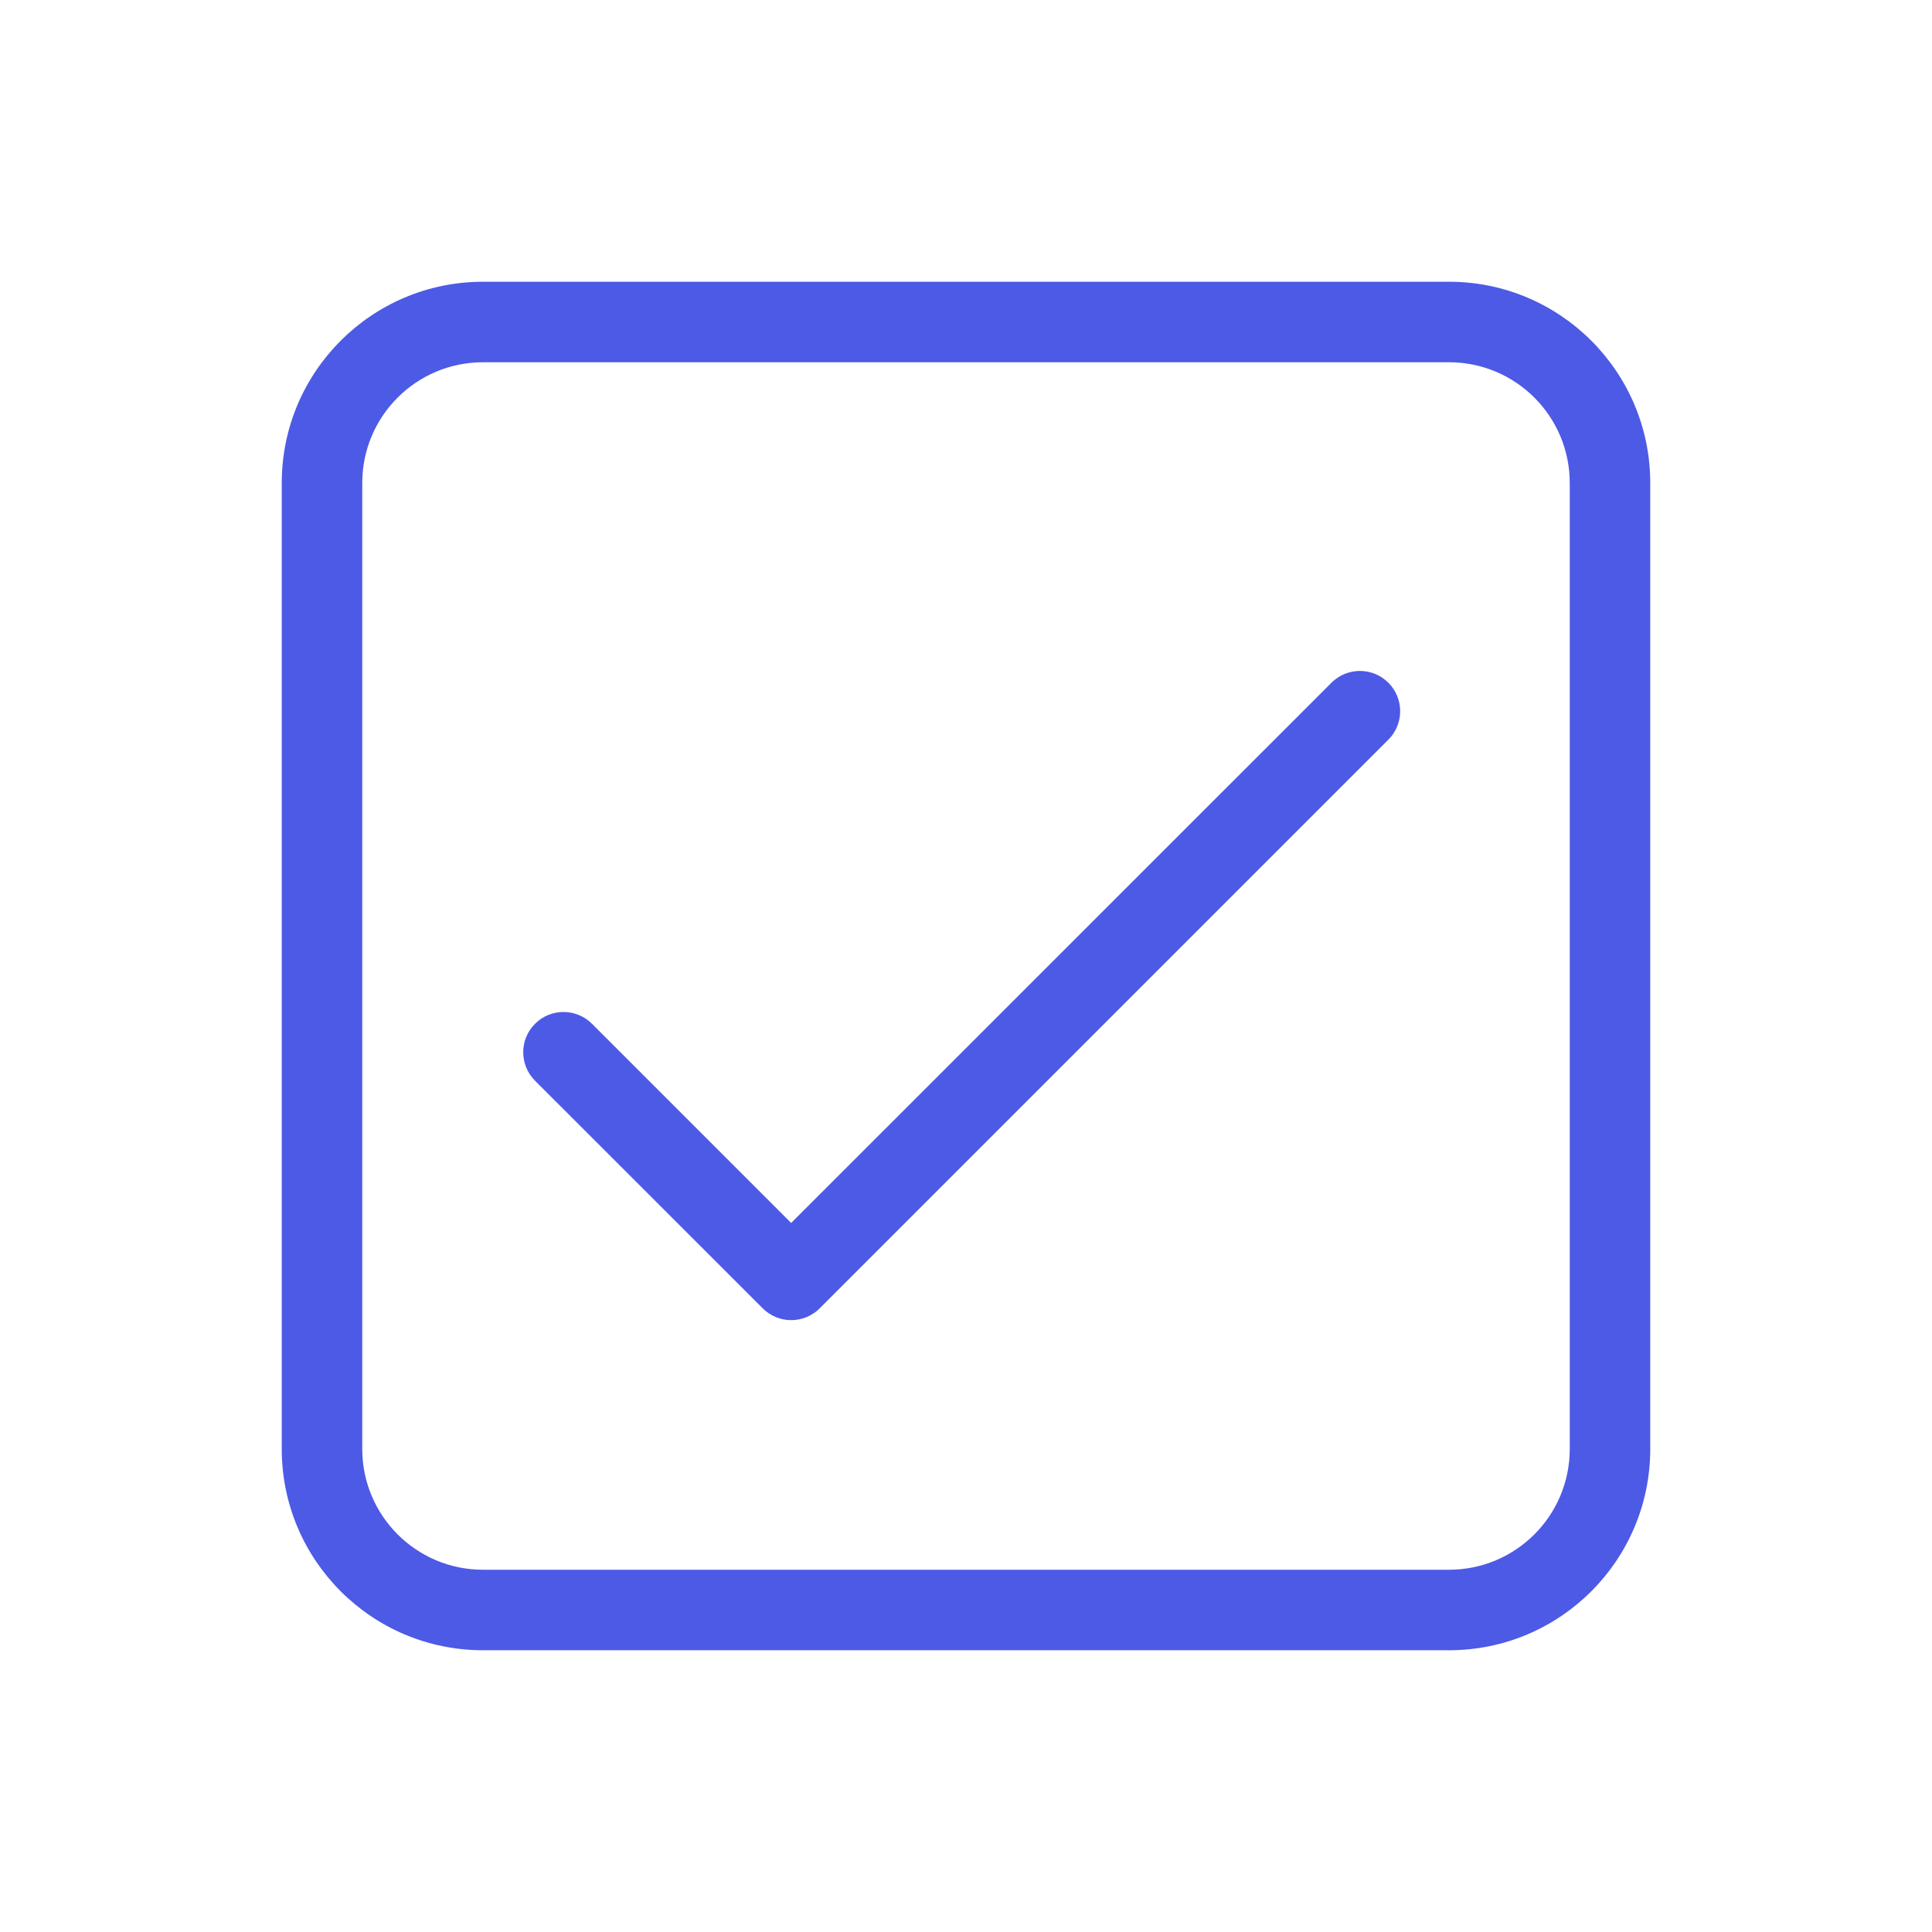
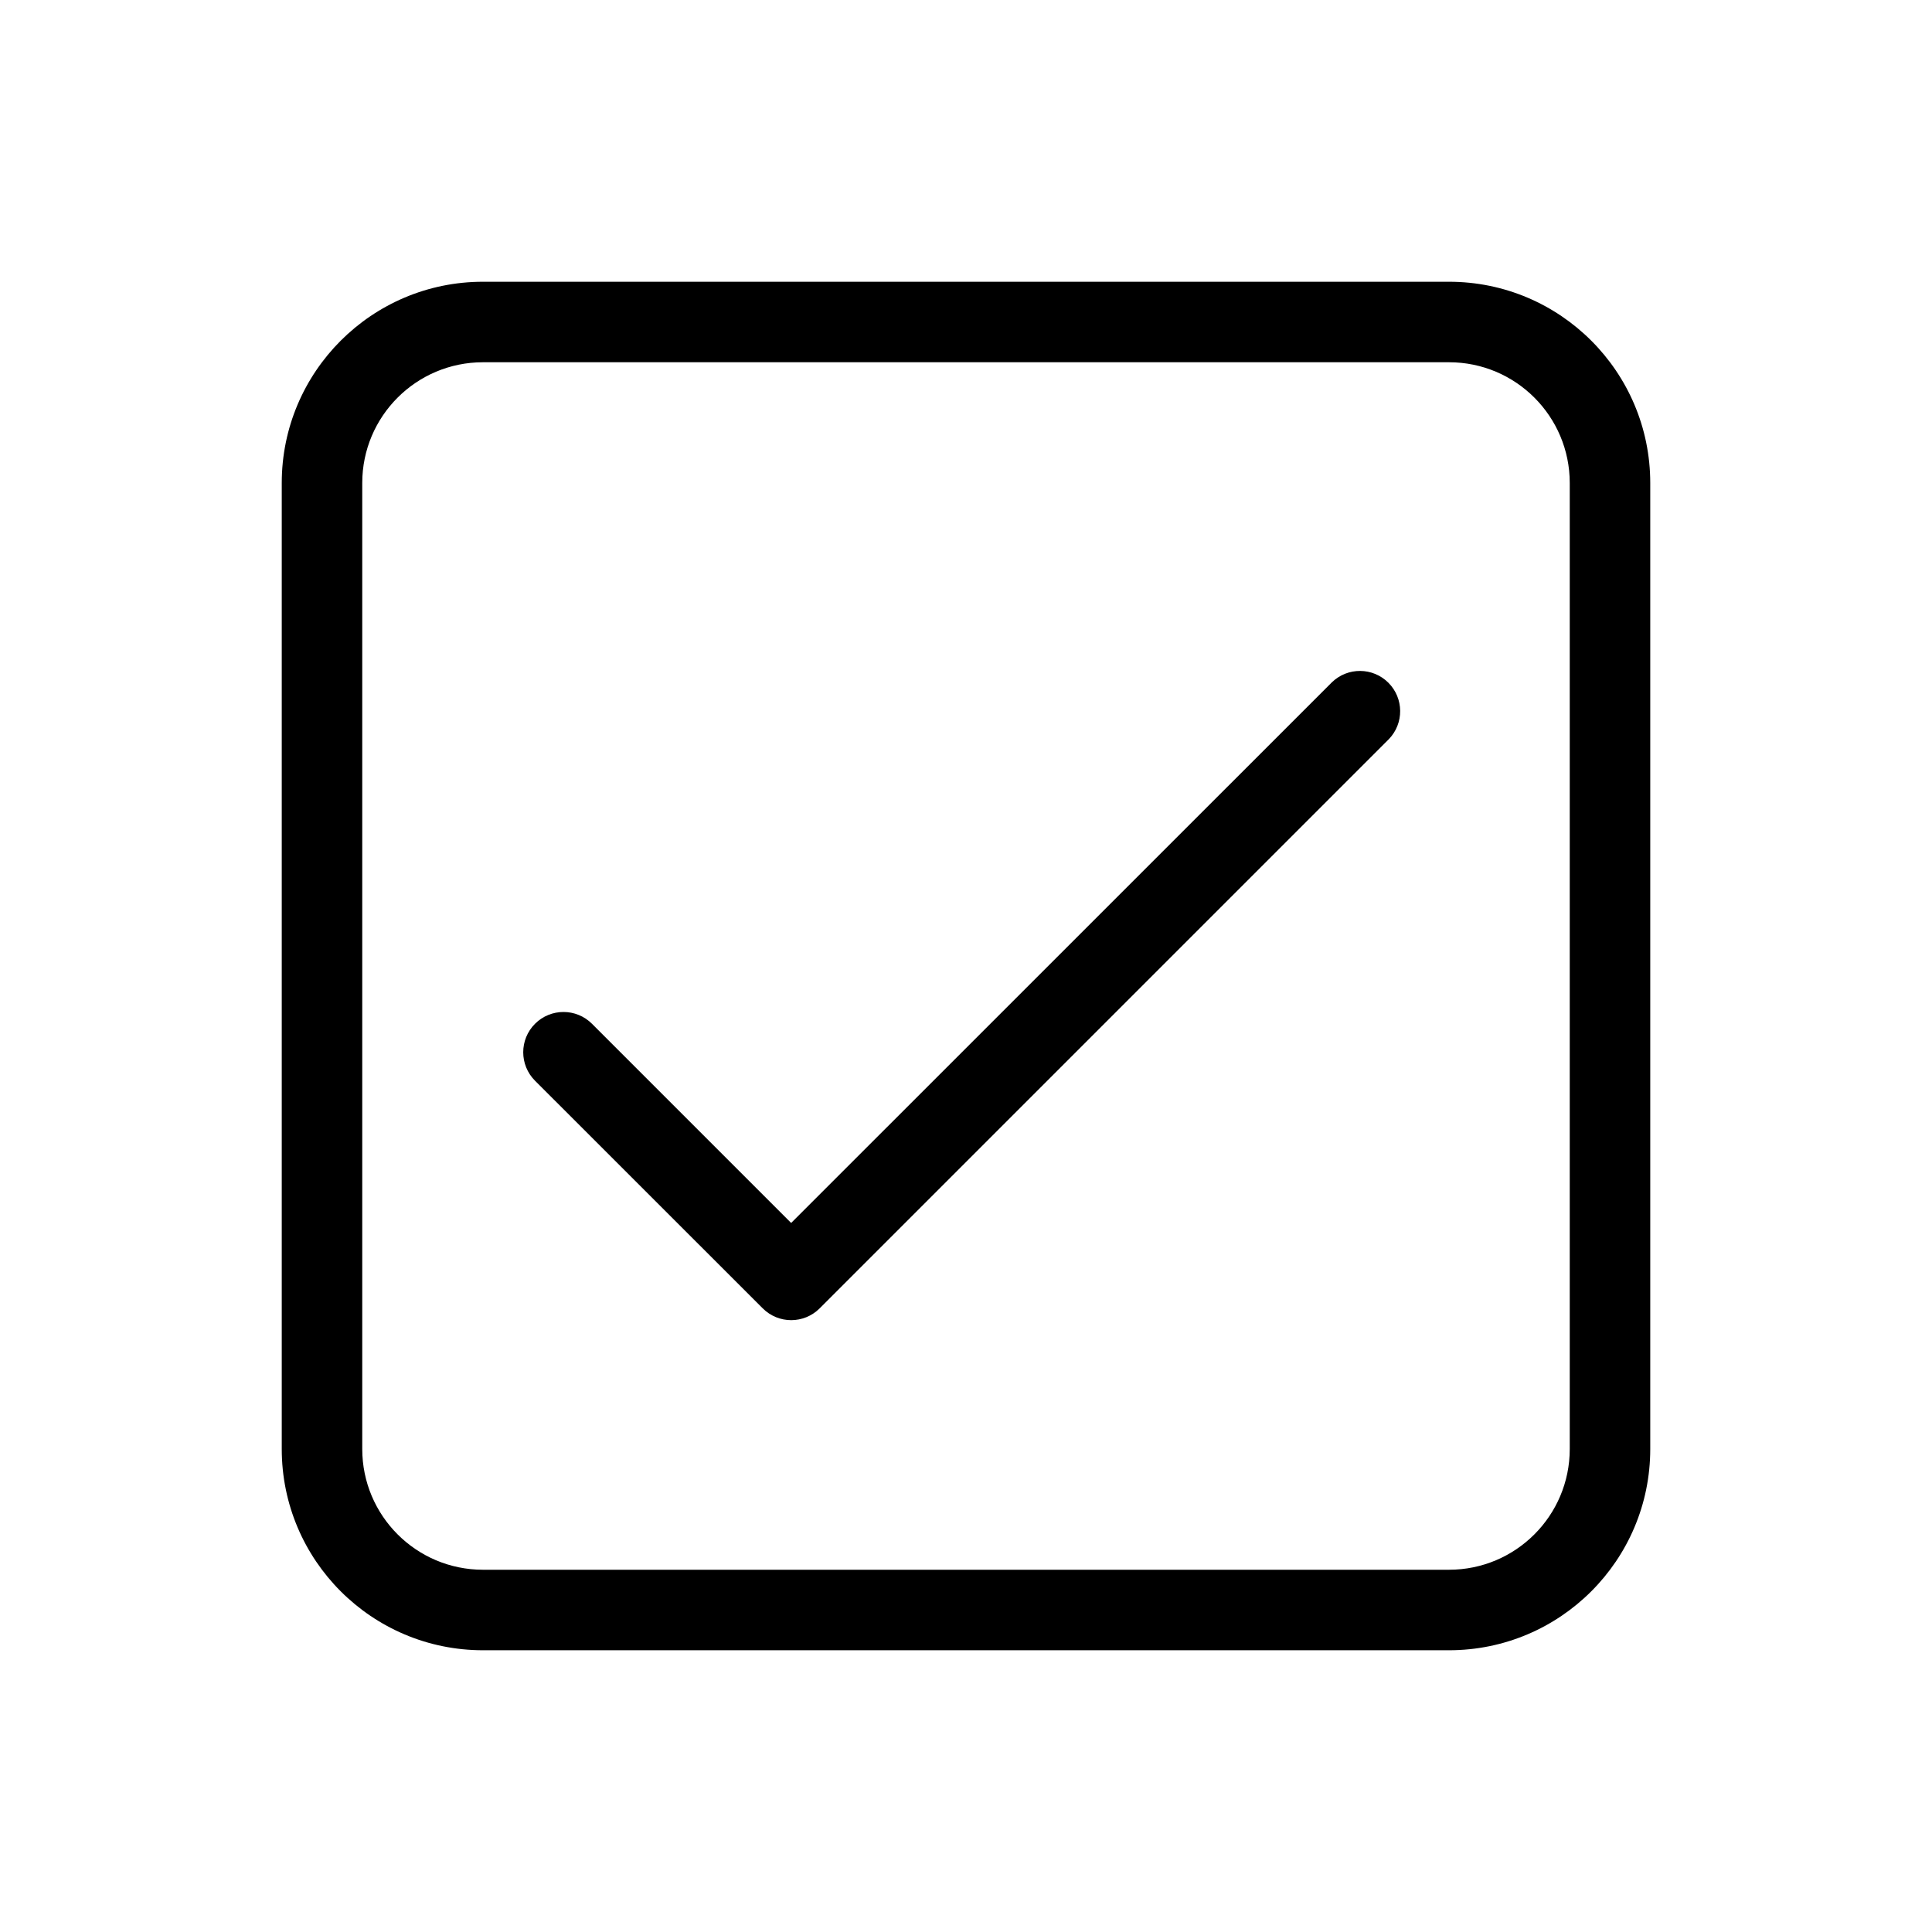
<svg xmlns="http://www.w3.org/2000/svg" width="24" height="24">
-   <path d="M9.828 15.192l6.718-6.717a.5.5 0 0 1 .707.707l-7.071 7.071a.5.5 0 0 1-.707 0l-2.829-2.828a.5.5 0 0 1 .708-.707l2.474 2.474zM6 4.5A1.5 1.5 0 0 0 4.5 6v12A1.5 1.5 0 0 0 6 19.5h12a1.5 1.5 0 0 0 1.5-1.5V6A1.5 1.5 0 0 0 18 4.5H6zm0-1h12A2.5 2.5 0 0 1 20.5 6v12a2.5 2.5 0 0 1-2.5 2.5H6A2.5 2.5 0 0 1 3.5 18V6A2.5 2.5 0 0 1 6 3.5z" fill="#4D5AE5" />
+   <path d="M9.828 15.192l6.718-6.717a.5.5 0 0 1 .707.707l-7.071 7.071a.5.5 0 0 1-.707 0l-2.829-2.828a.5.5 0 0 1 .708-.707l2.474 2.474zM6 4.5A1.5 1.5 0 0 0 4.5 6v12A1.5 1.5 0 0 0 6 19.5h12a1.5 1.5 0 0 0 1.5-1.5V6A1.5 1.5 0 0 0 18 4.5H6zm0-1h12A2.5 2.5 0 0 1 20.5 6v12a2.5 2.5 0 0 1-2.5 2.5H6A2.5 2.5 0 0 1 3.5 18V6A2.5 2.5 0 0 1 6 3.5z" fill="currentColor" />
</svg>
